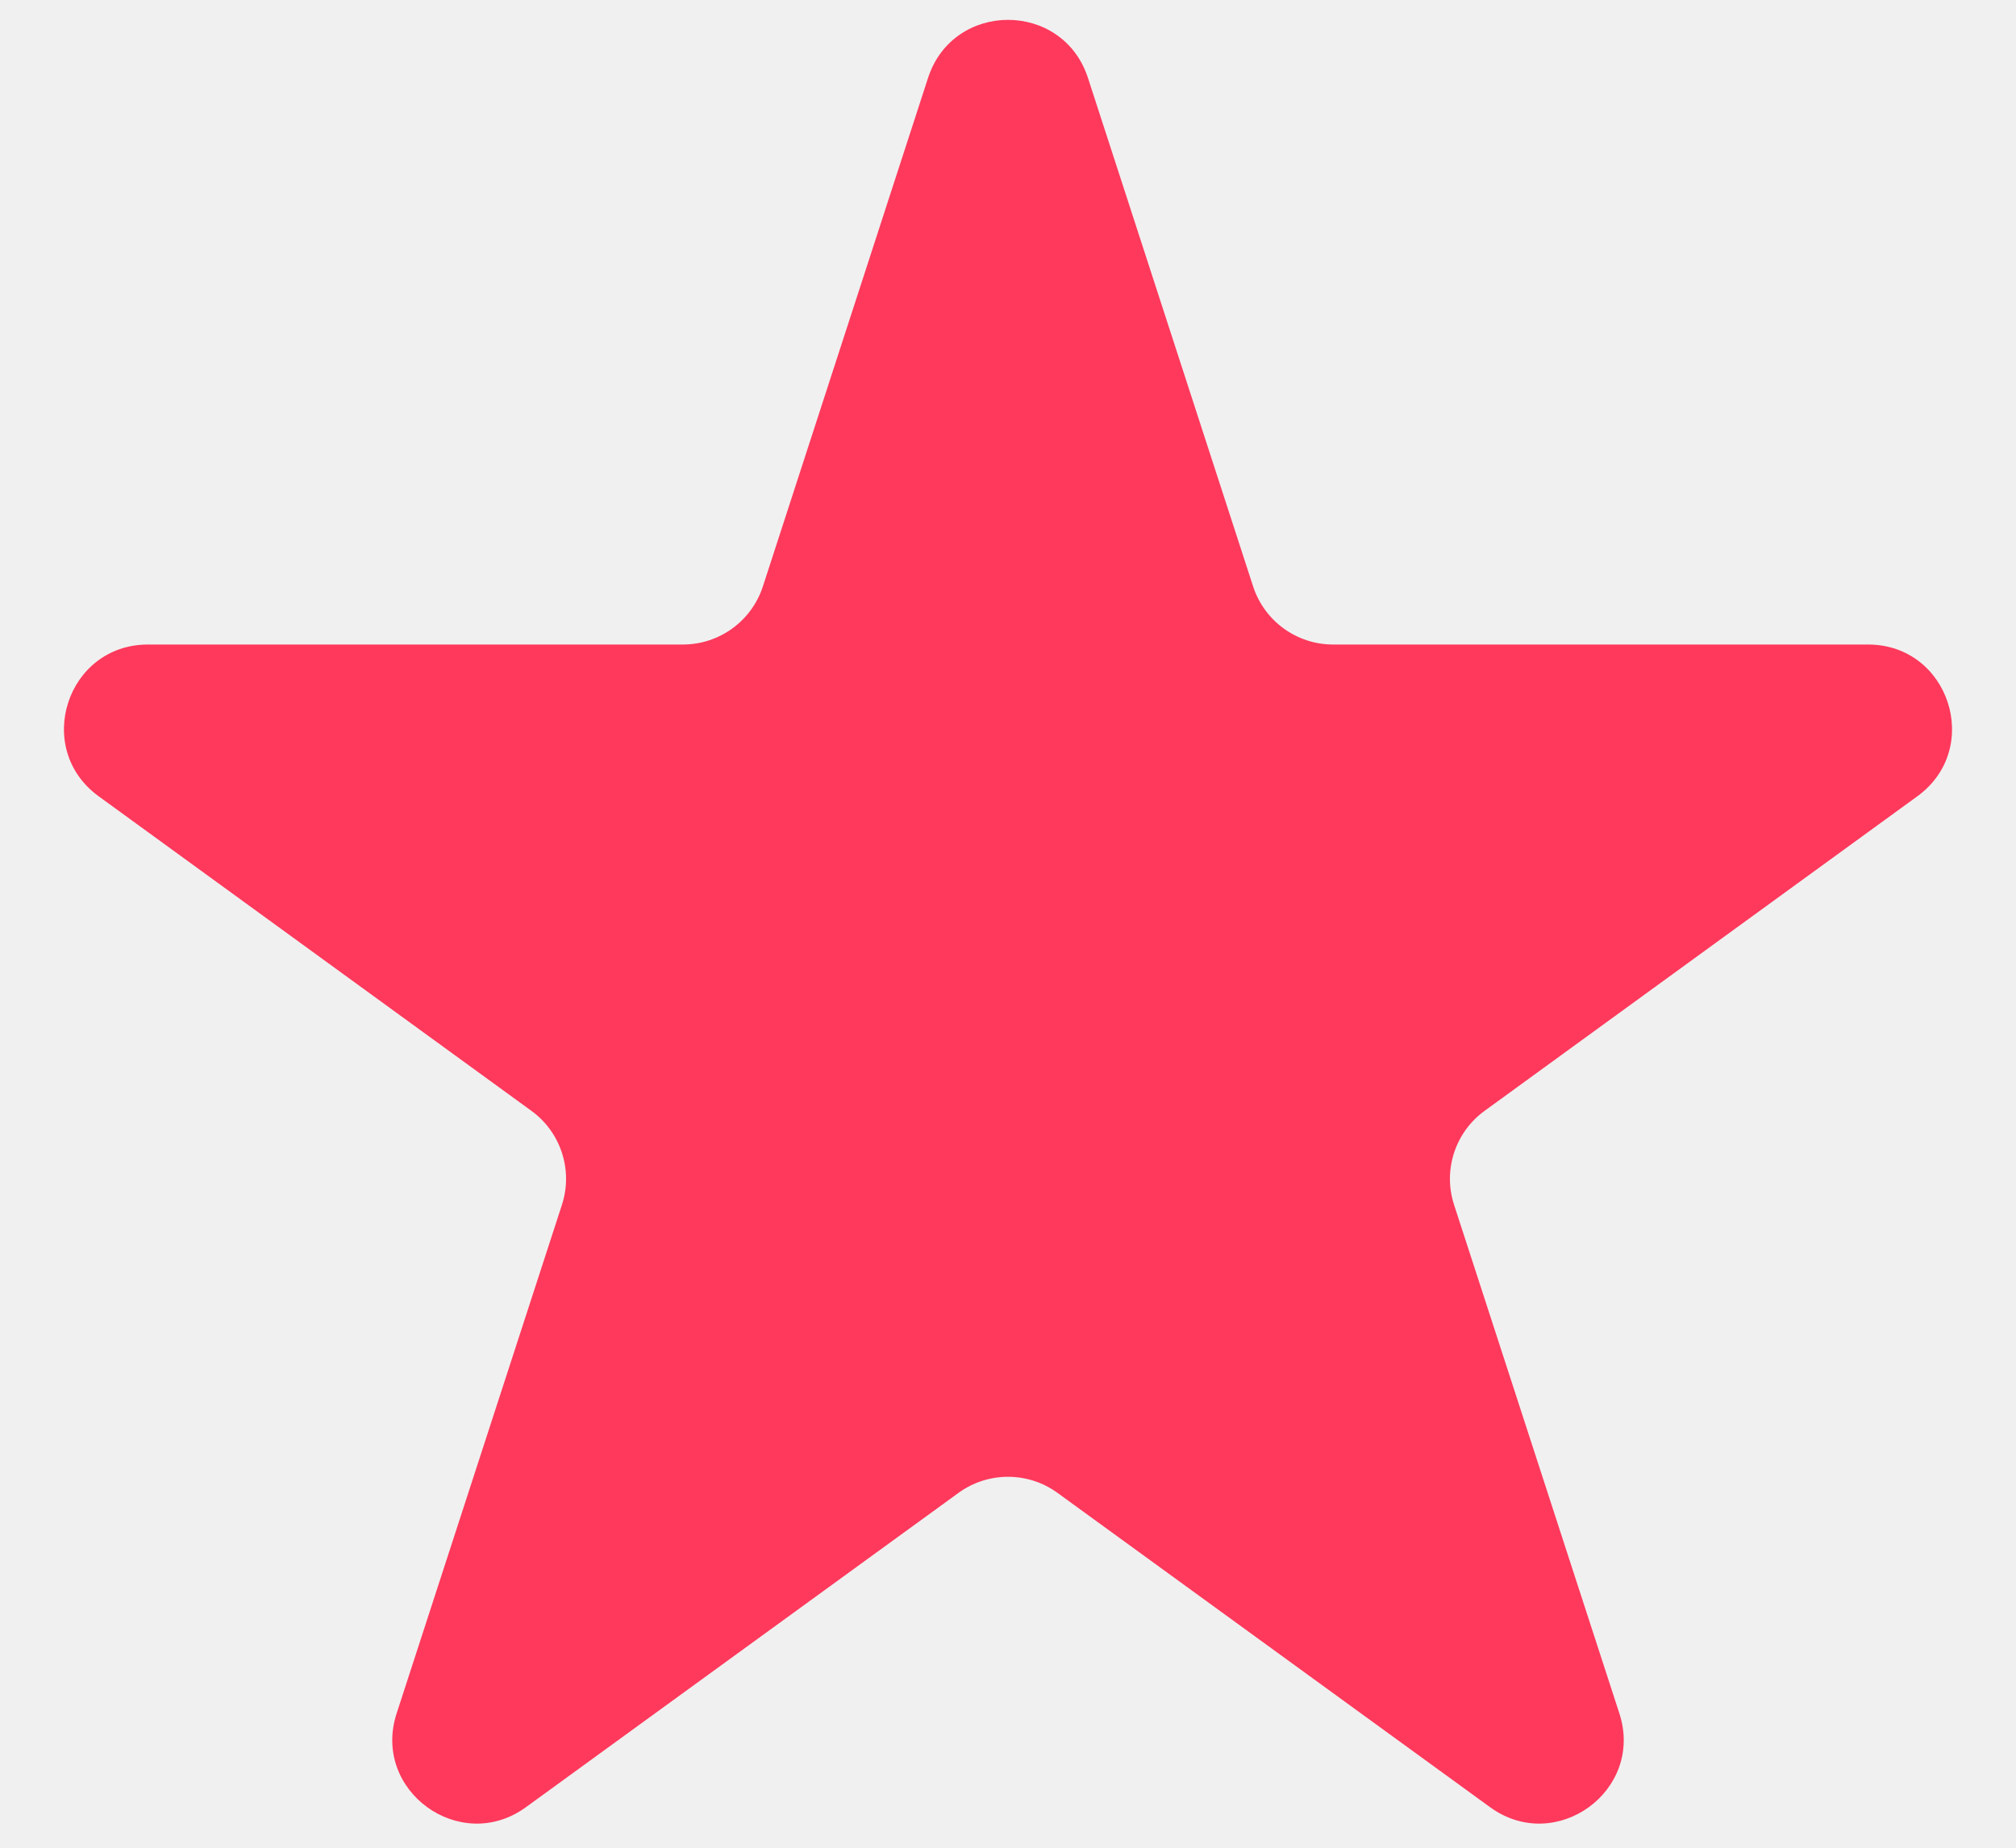
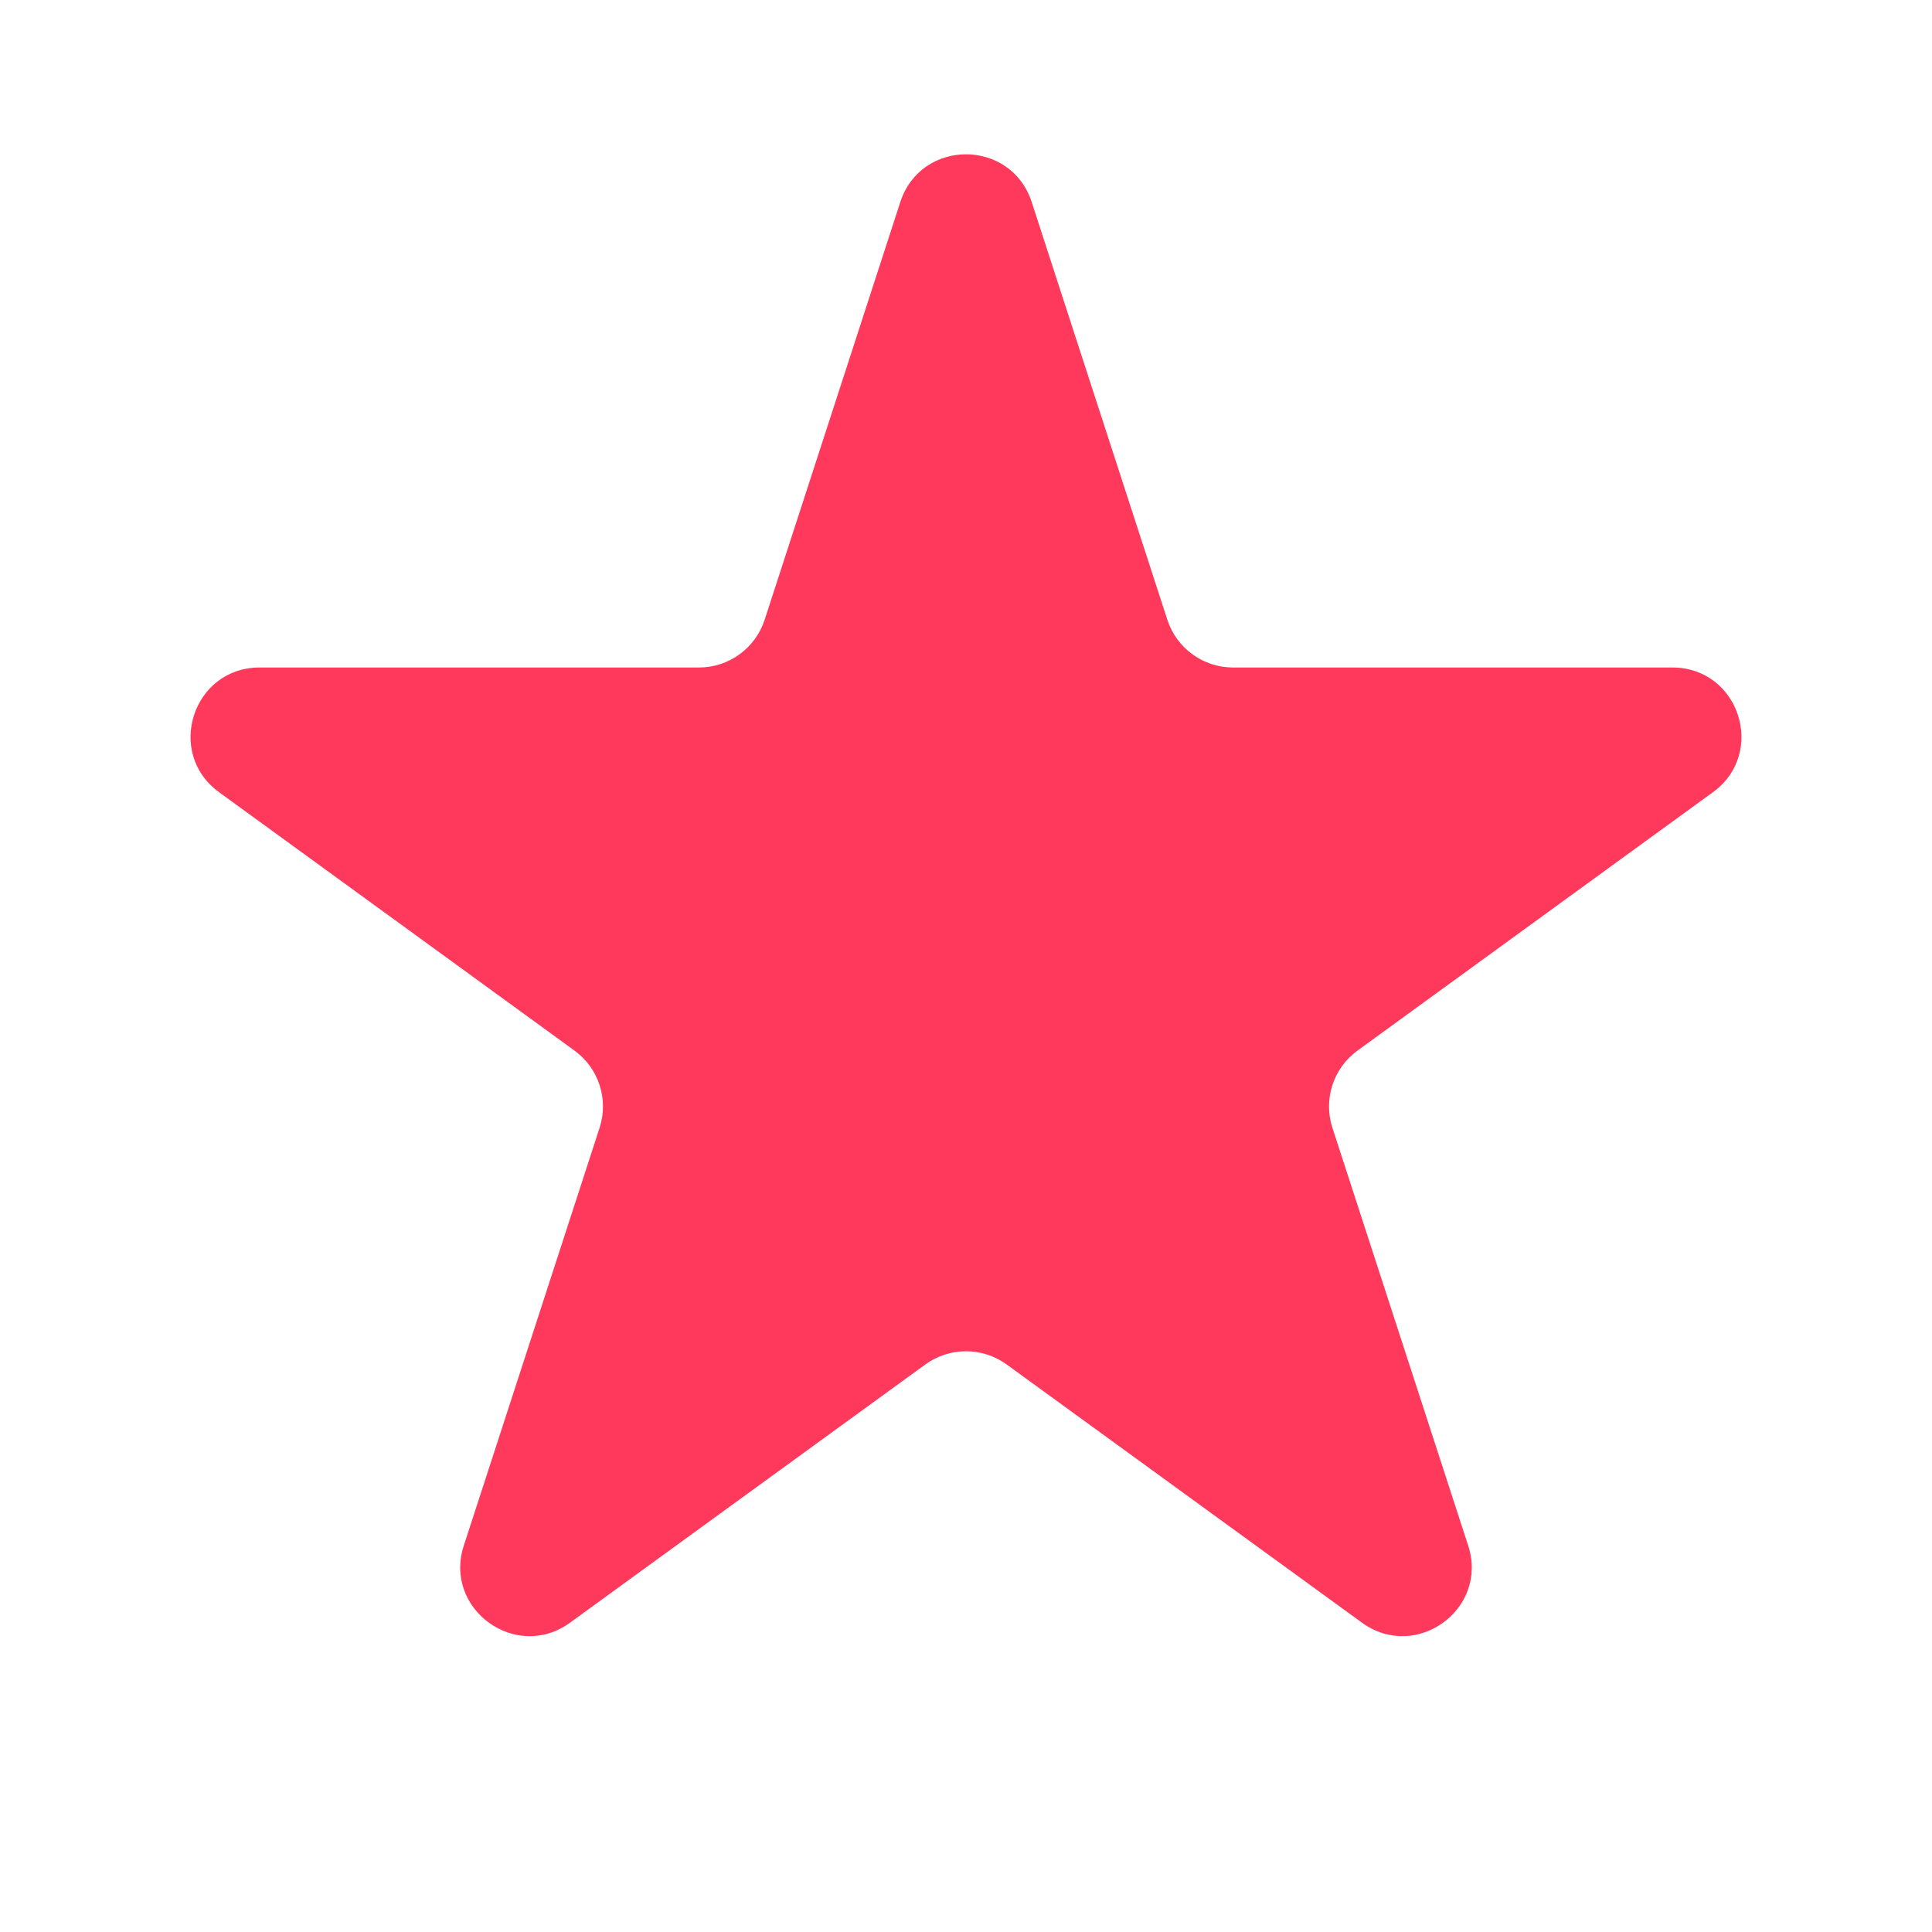
- <svg xmlns="http://www.w3.org/2000/svg" width="12" height="11" viewBox="0 0 12 11" fill="none">
-   <path d="M5.524 0.464C5.674 0.003 6.326 0.003 6.476 0.464L7.459 3.491C7.526 3.697 7.718 3.837 7.935 3.837H11.119C11.603 3.837 11.804 4.457 11.412 4.741L8.837 6.613C8.662 6.74 8.588 6.966 8.655 7.172L9.639 10.2C9.789 10.66 9.261 11.043 8.87 10.759L6.294 8.887C6.119 8.76 5.881 8.76 5.706 8.887L3.13 10.759C2.739 11.043 2.211 10.66 2.361 10.2L3.345 7.172C3.412 6.966 3.338 6.74 3.163 6.613L0.588 4.741C0.196 4.457 0.397 3.837 0.881 3.837H4.065C4.282 3.837 4.474 3.697 4.541 3.491L5.524 0.464Z" fill="#FE395C" />
+ <svg xmlns="http://www.w3.org/2000/svg" width="14" height="14" viewBox="0 0 14 14" fill="none">
+   <rect width="14" height="14" fill="white" />
+   <path d="M6.524 1.464C6.674 1.003 7.326 1.003 7.476 1.464L8.459 4.491C8.526 4.697 8.718 4.837 8.935 4.837H12.119C12.603 4.837 12.804 5.457 12.412 5.741L9.837 7.613C9.662 7.74 9.588 7.966 9.655 8.172L10.639 11.2C10.789 11.66 10.261 12.043 9.87 11.759L7.294 9.887C7.119 9.76 6.881 9.76 6.706 9.887L4.13 11.759C3.739 12.043 3.211 11.66 3.361 11.2L4.345 8.172C4.412 7.966 4.338 7.74 4.163 7.613L1.588 5.741C1.196 5.457 1.397 4.837 1.881 4.837H5.065C5.282 4.837 5.474 4.697 5.541 4.491L6.524 1.464Z" fill="#FE395C" />
</svg>
